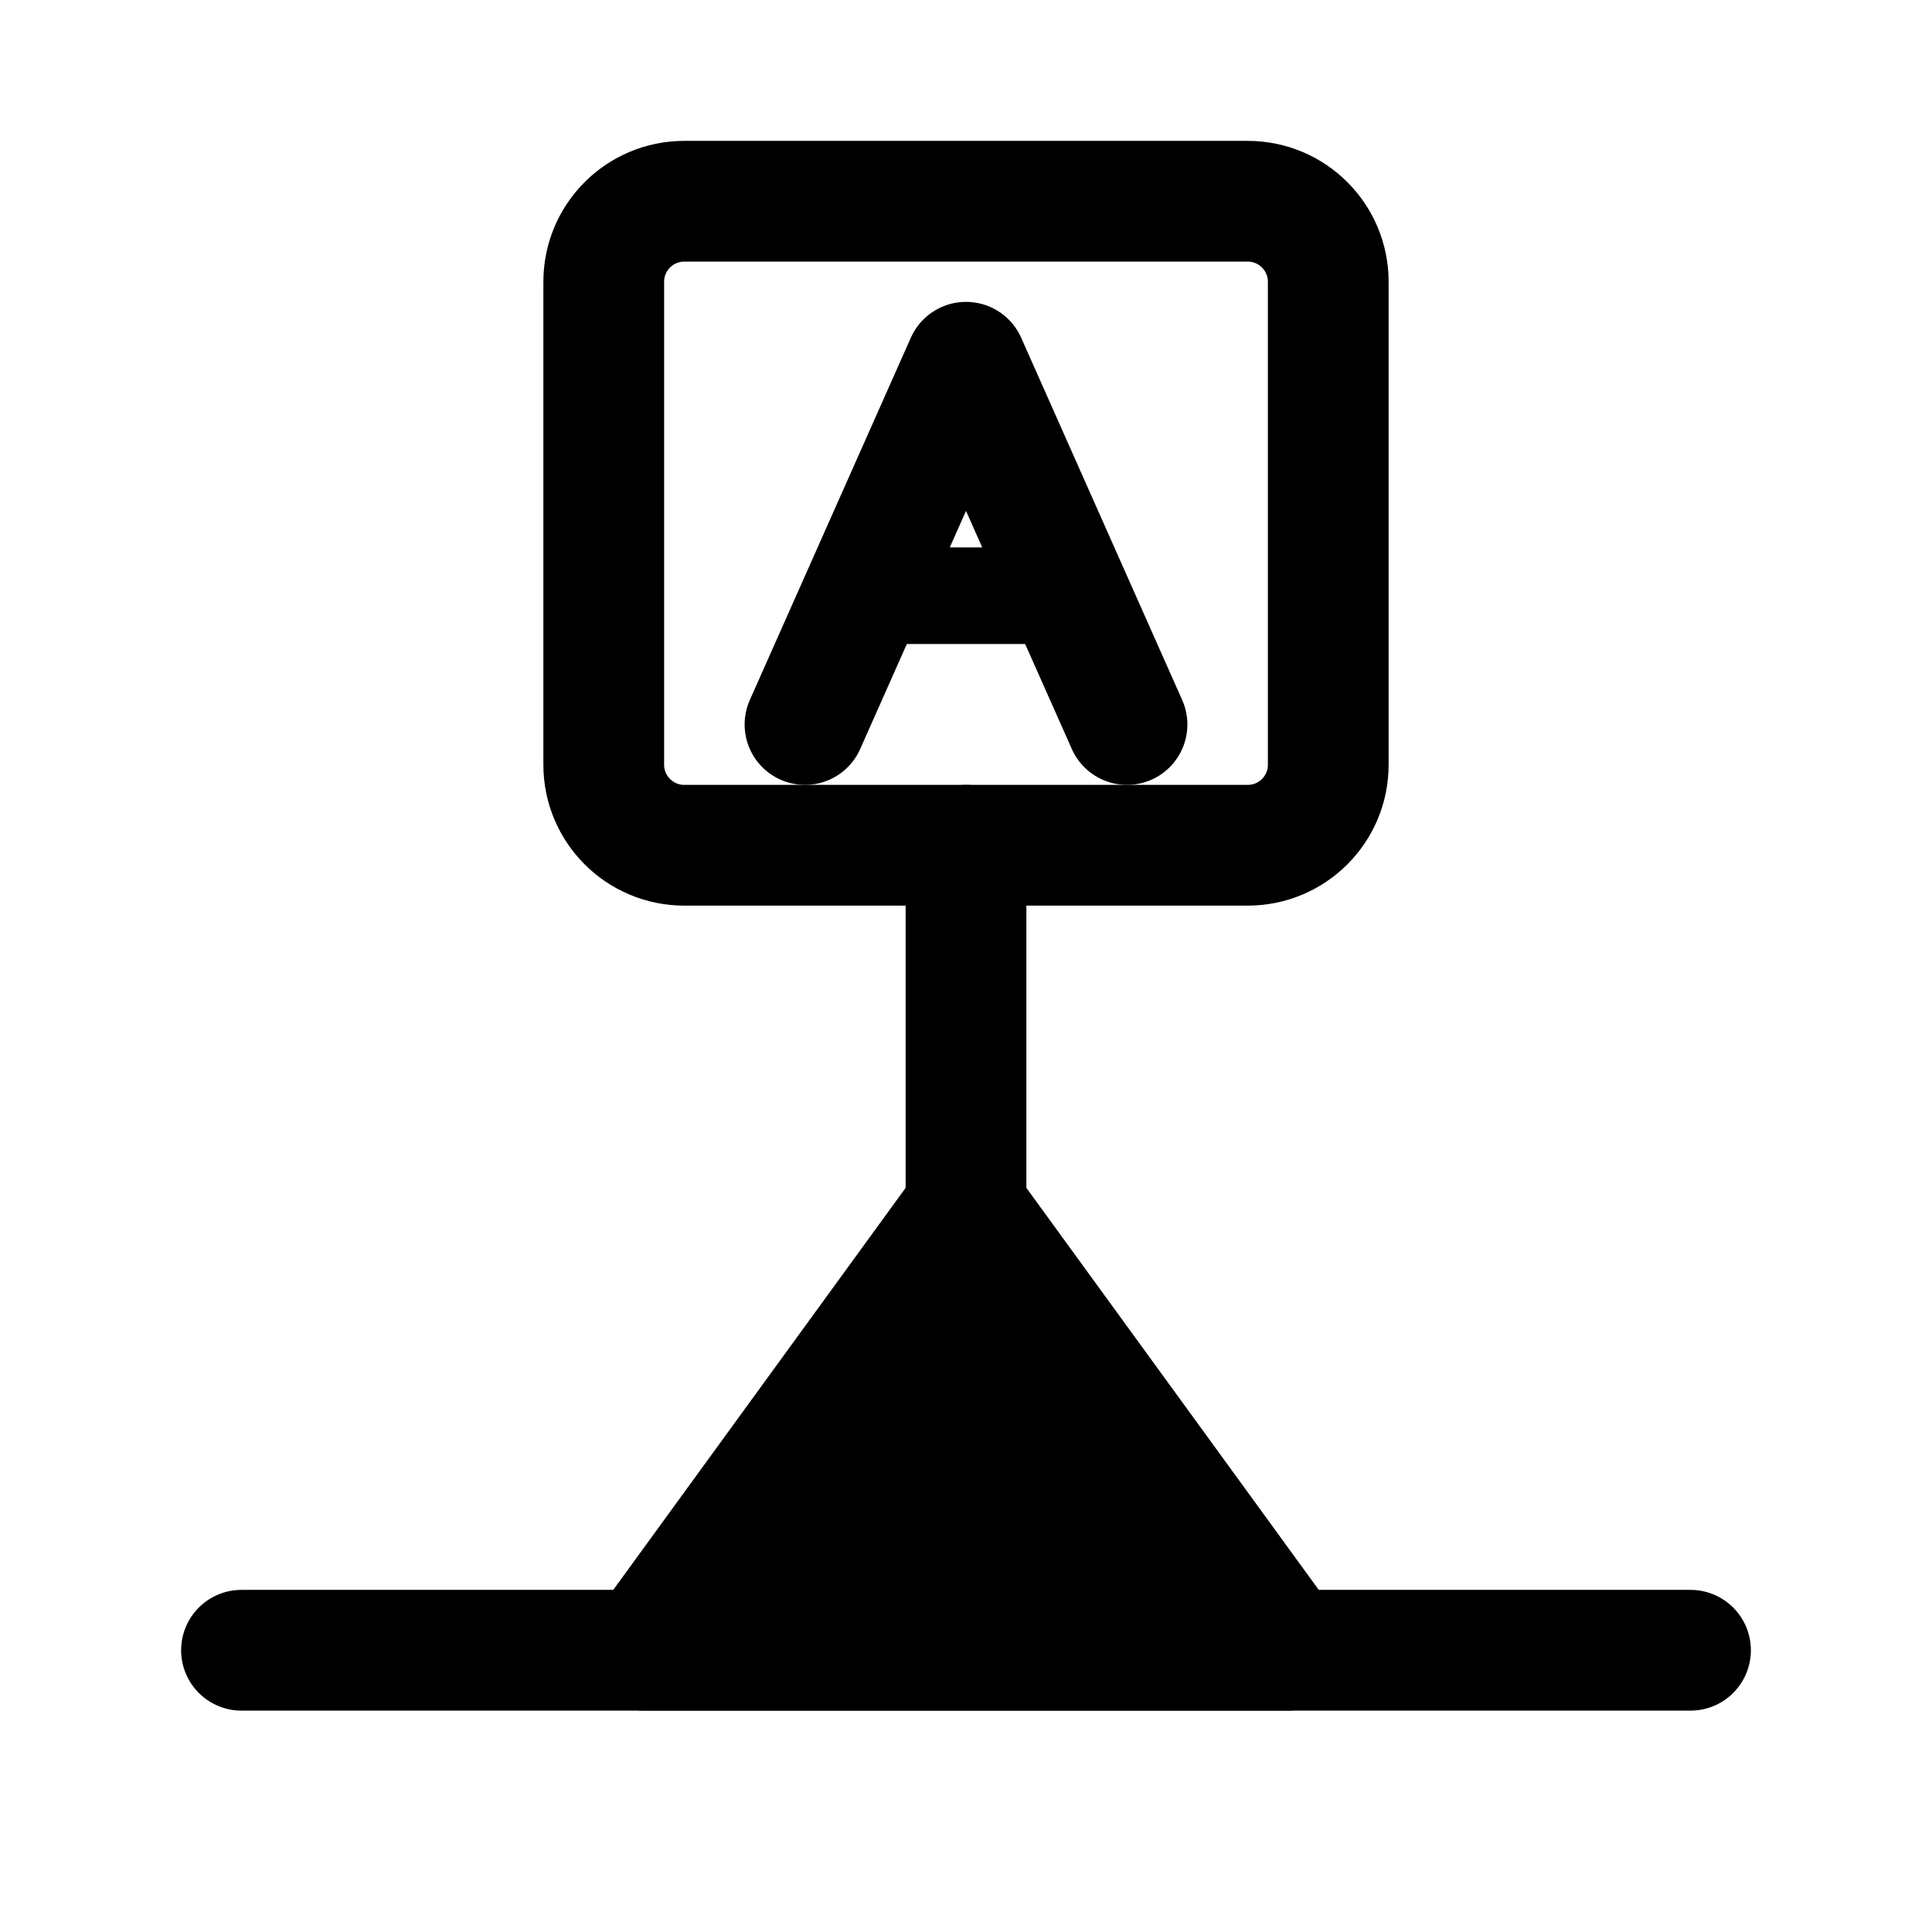
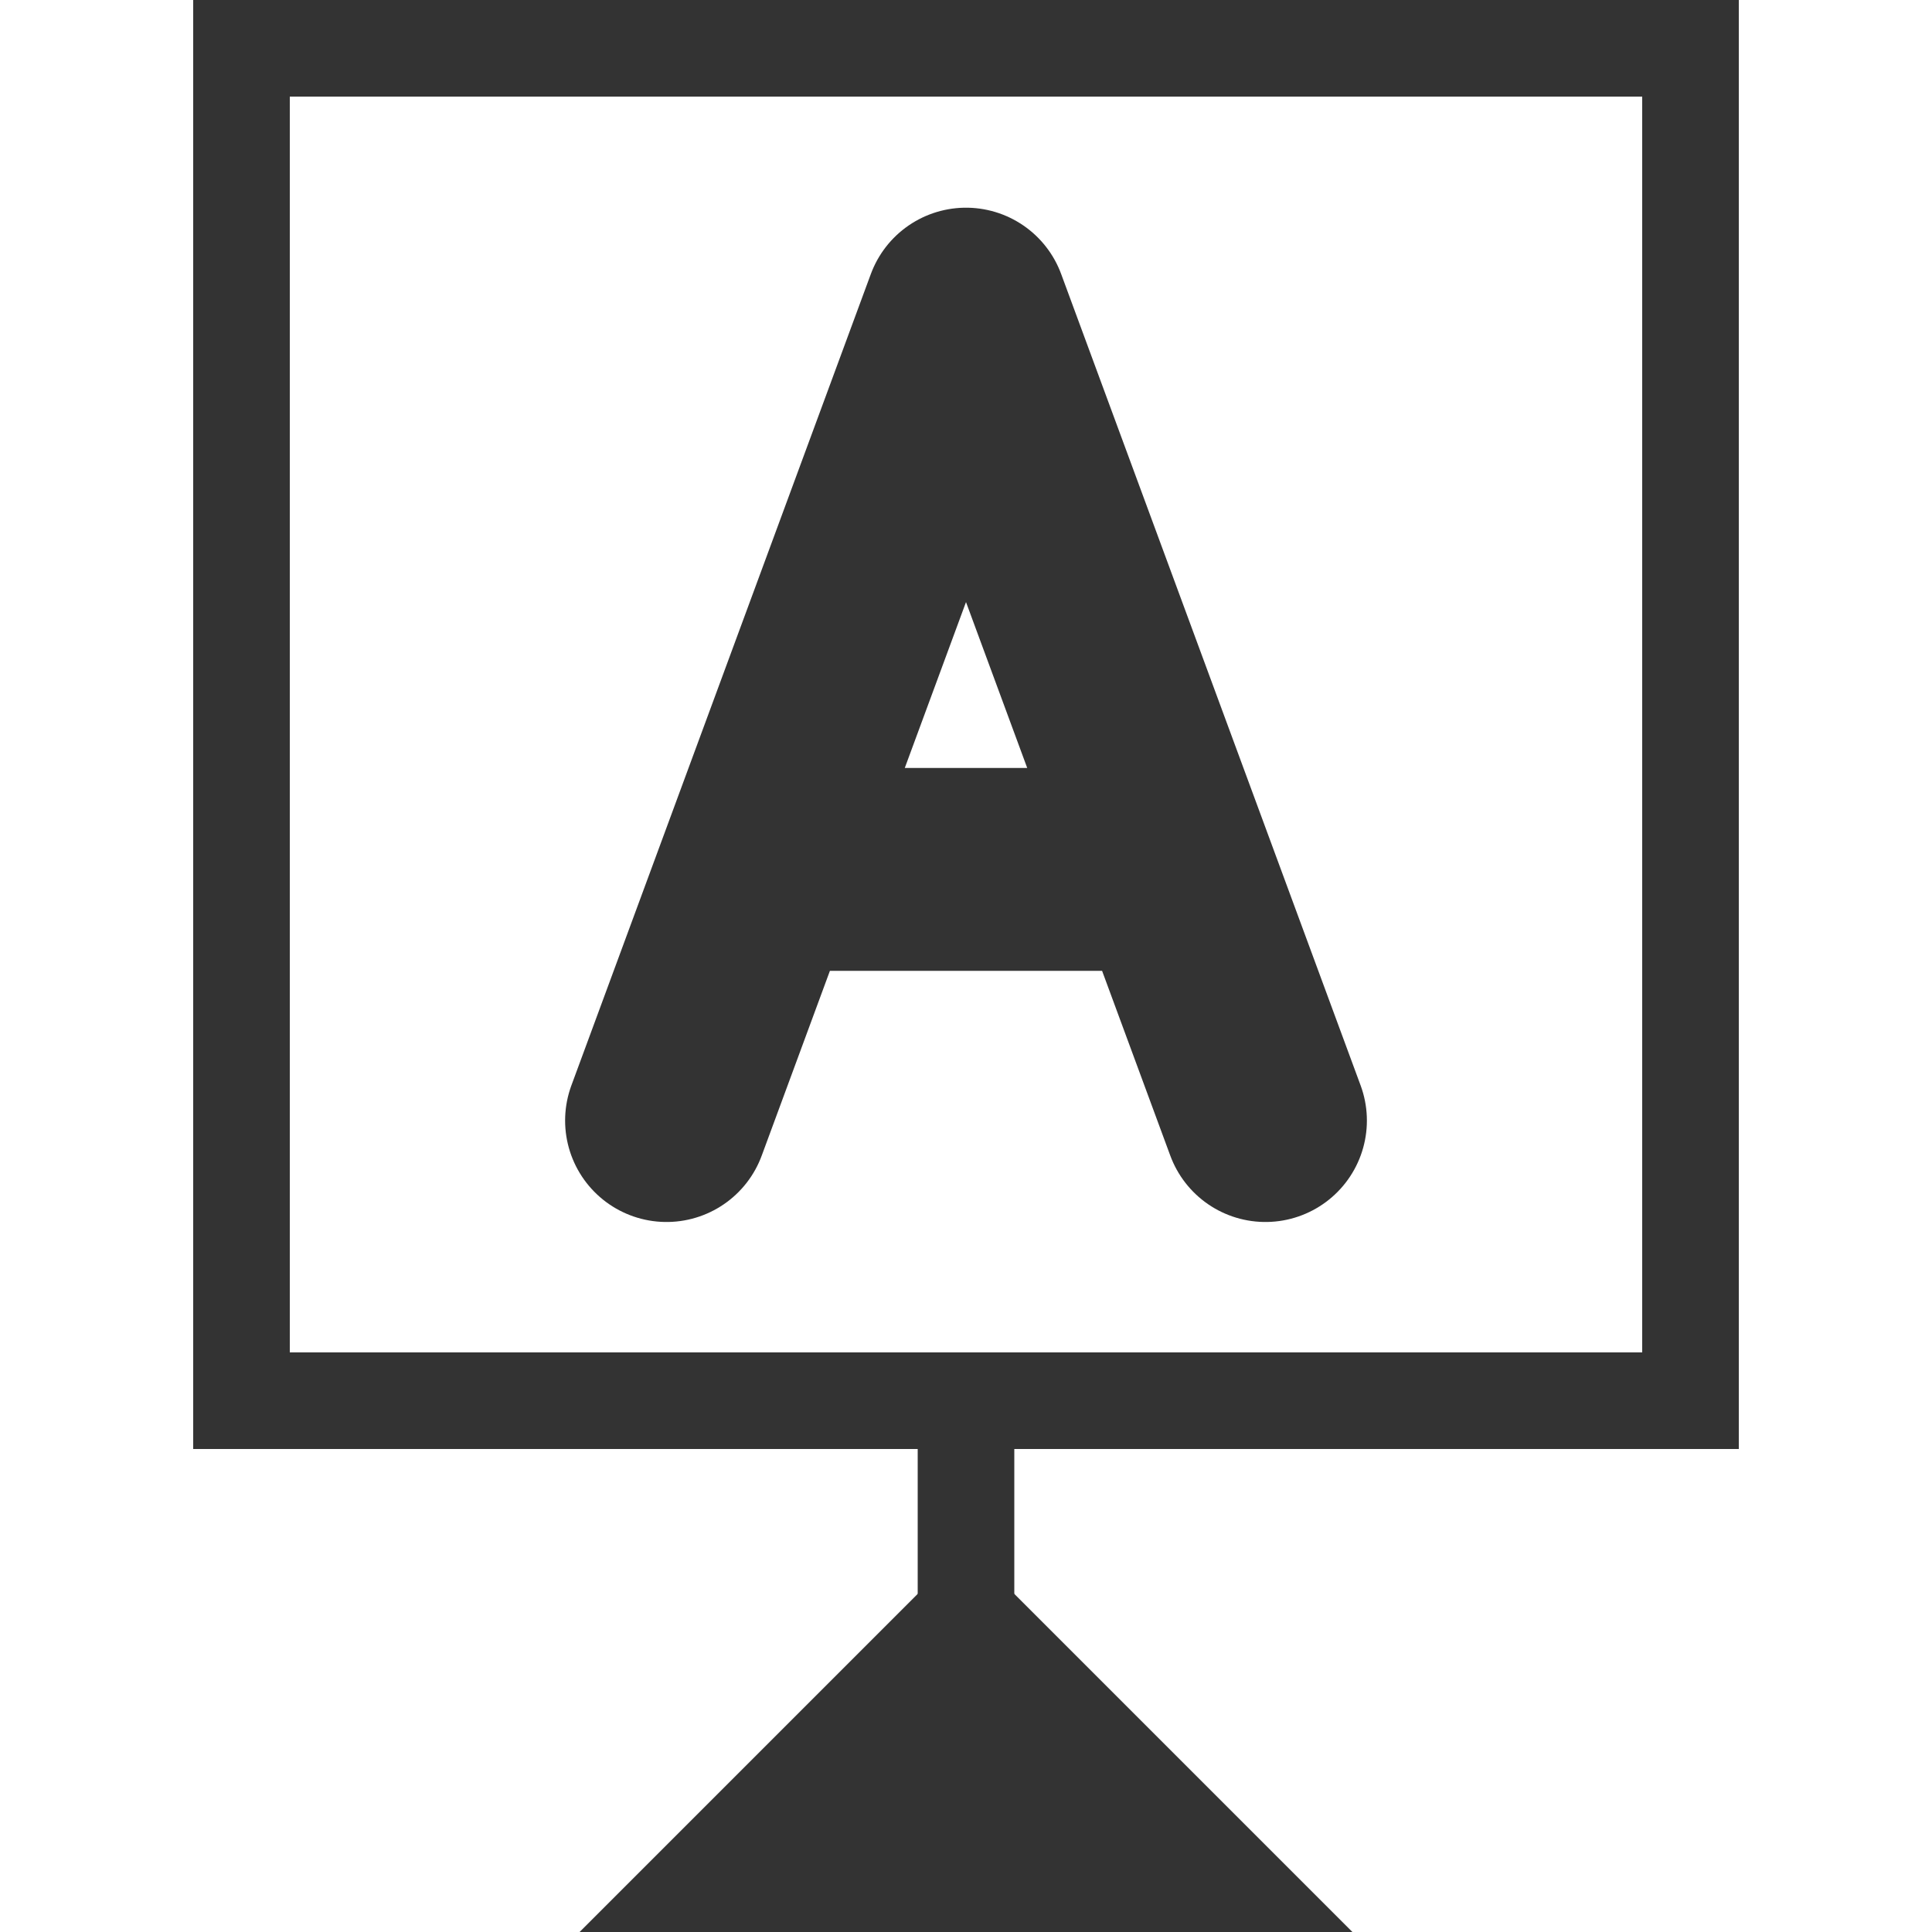
- <svg xmlns="http://www.w3.org/2000/svg" viewBox="0 0 24 24" fill="none" stroke="black" stroke-width="1.5" stroke-linecap="round" stroke-linejoin="round">
-   <rect x="7.5" y="2.5" width="9" height="8" rx="1" />
-   <path d="M10 9 L12 4.5 L14 9" />
-   <path d="M10.8 7.4 L13.2 7.4" stroke-width="1.2" />
-   <path d="M12 10.5 L12 15" />
-   <path d="M12 15 L16 20.5 L8 20.5 Z" fill="black" />
-   <path d="M3 20.5 L21 20.5" />
+ <svg xmlns="http://www.w3.org/2000/svg" viewBox="0 0 24 24" fill="none" stroke-linecap="butt" stroke-linejoin="miter">
+   <g transform="scale(1.2)">
+     <path d="M2.5 .5H17.5V14.5H2.5Z" stroke="#333333" stroke-width="1" />
+     <path d="M10 14.5V16.6" stroke="#333333" stroke-width="1" />
+     <path d="M10 16L6 20L14 20Z" fill="#333333" />
+     <path d="M6.9 11.6L10 3.2L13.1 11.6M7.9 9H12.1" stroke="#333333" stroke-width="2.1" stroke-linecap="round" stroke-linejoin="round" />
+   </g>
</svg>
